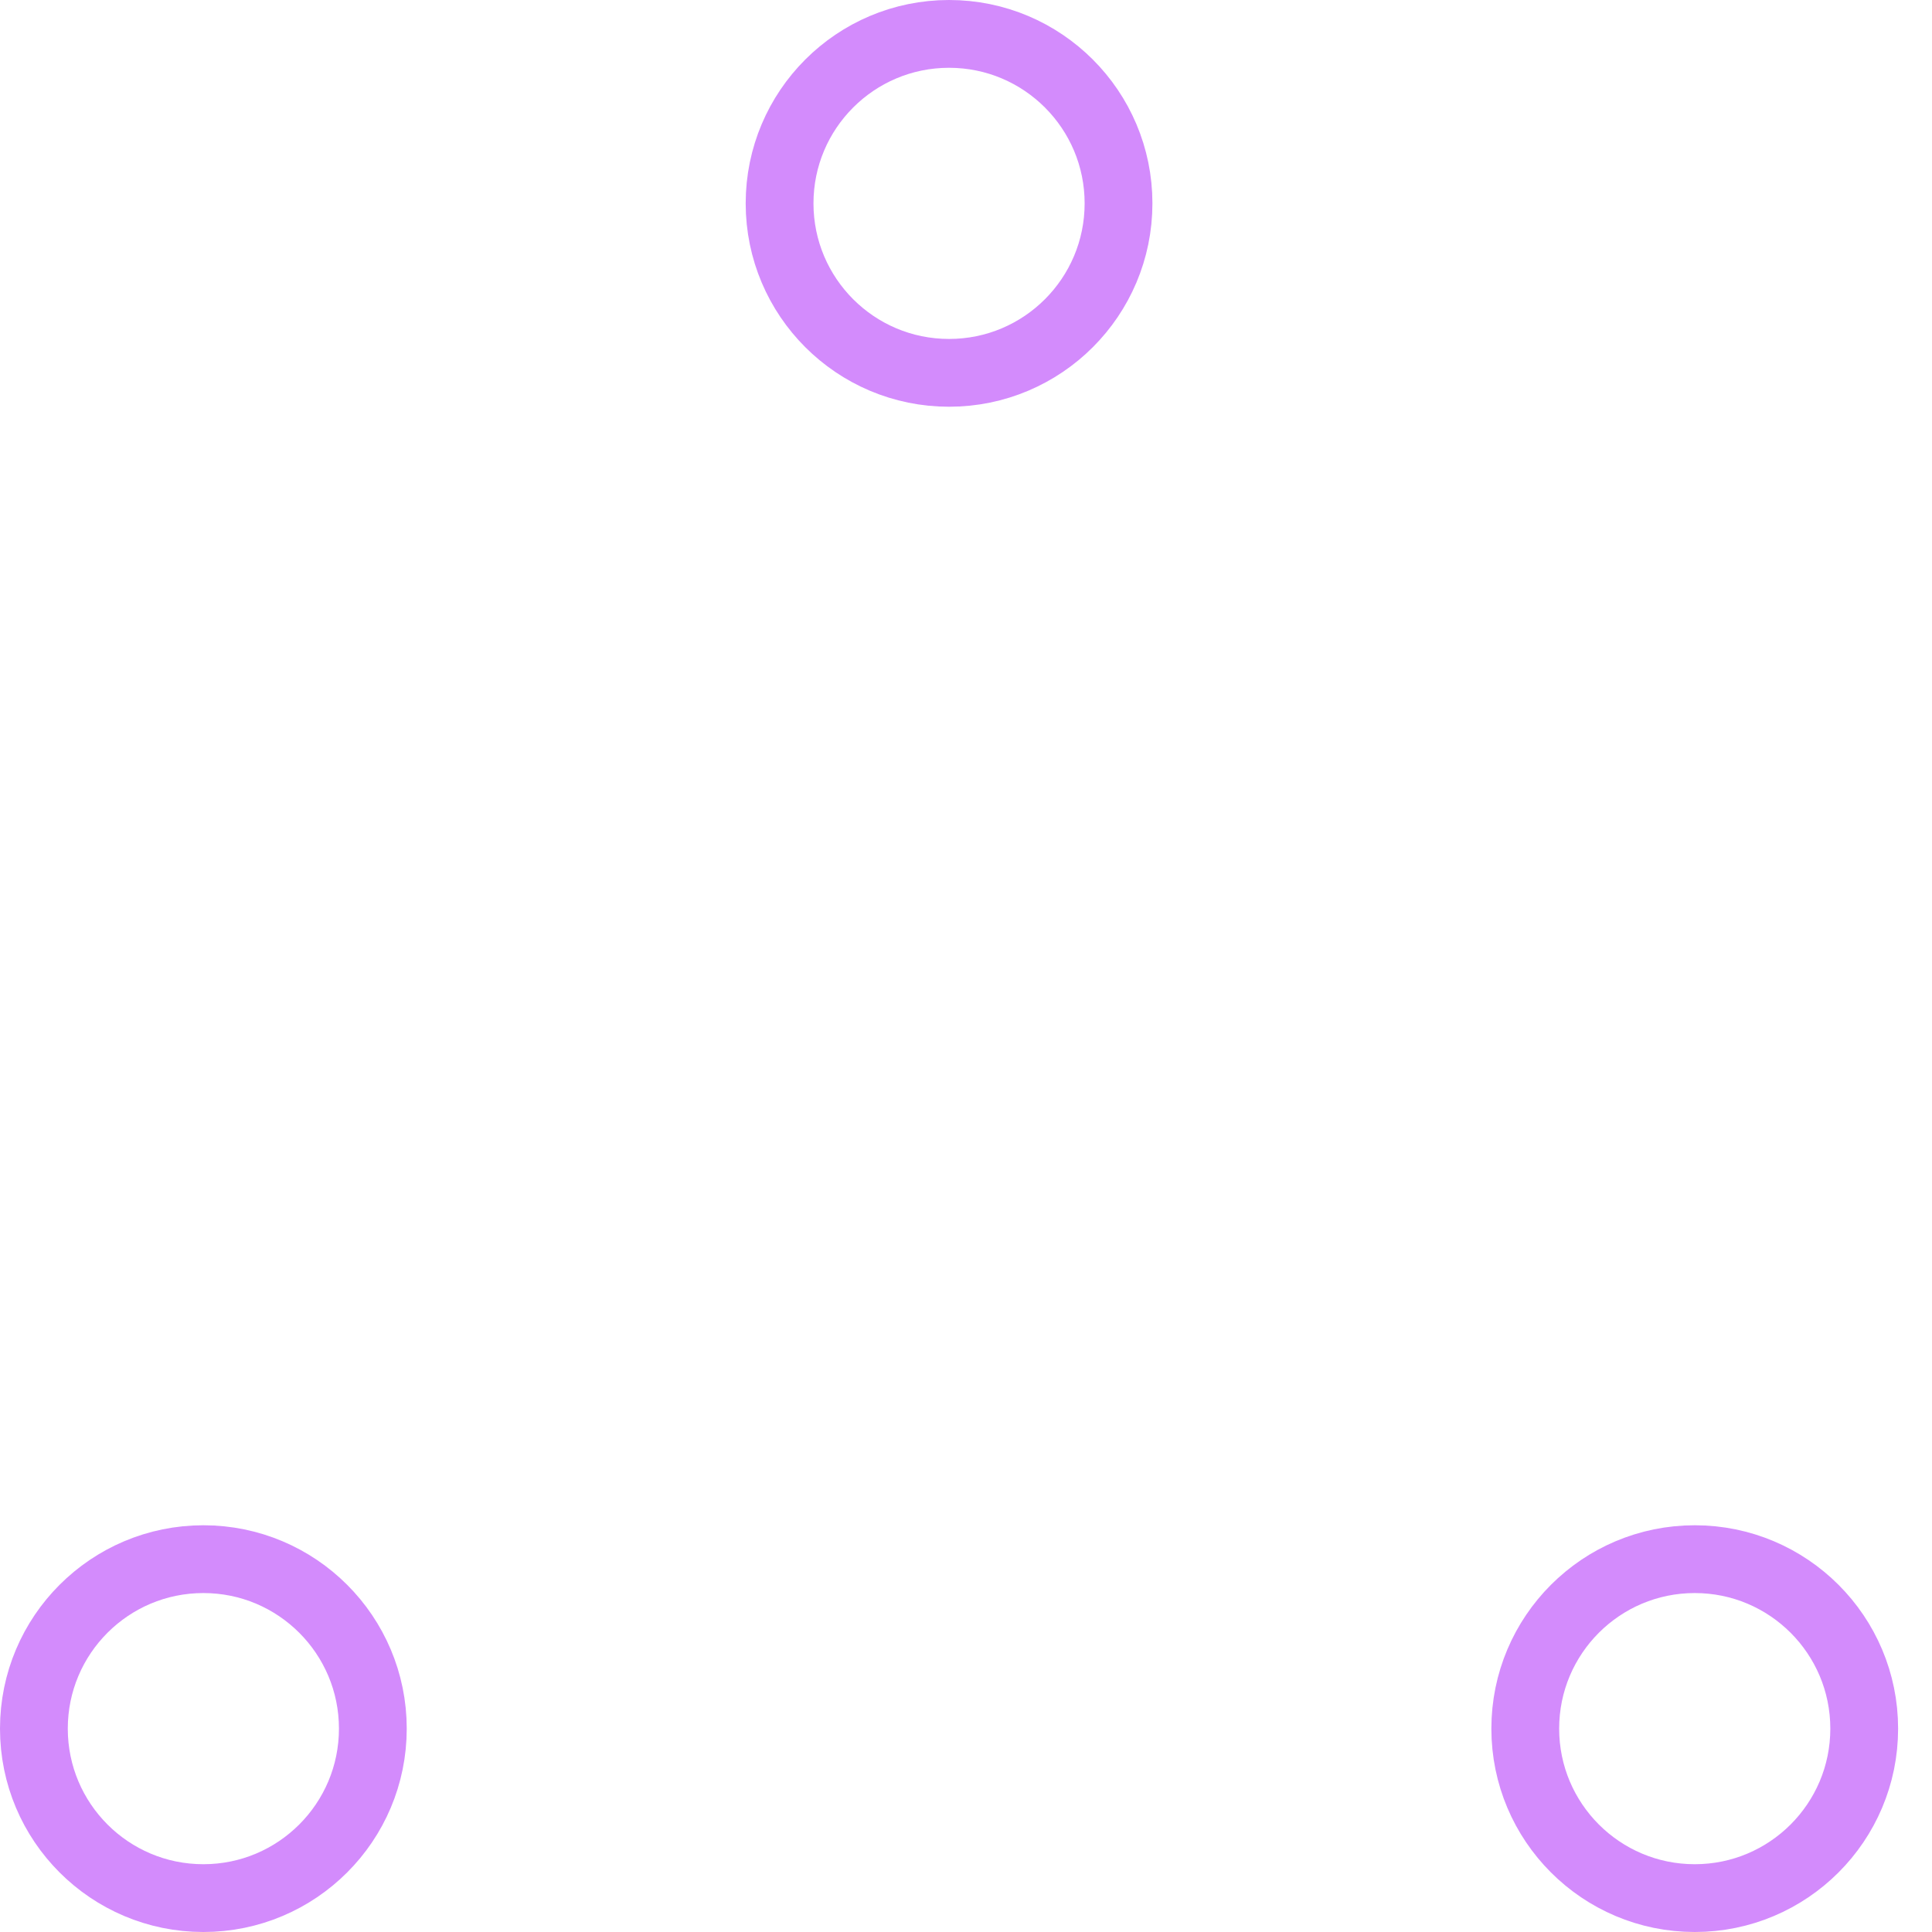
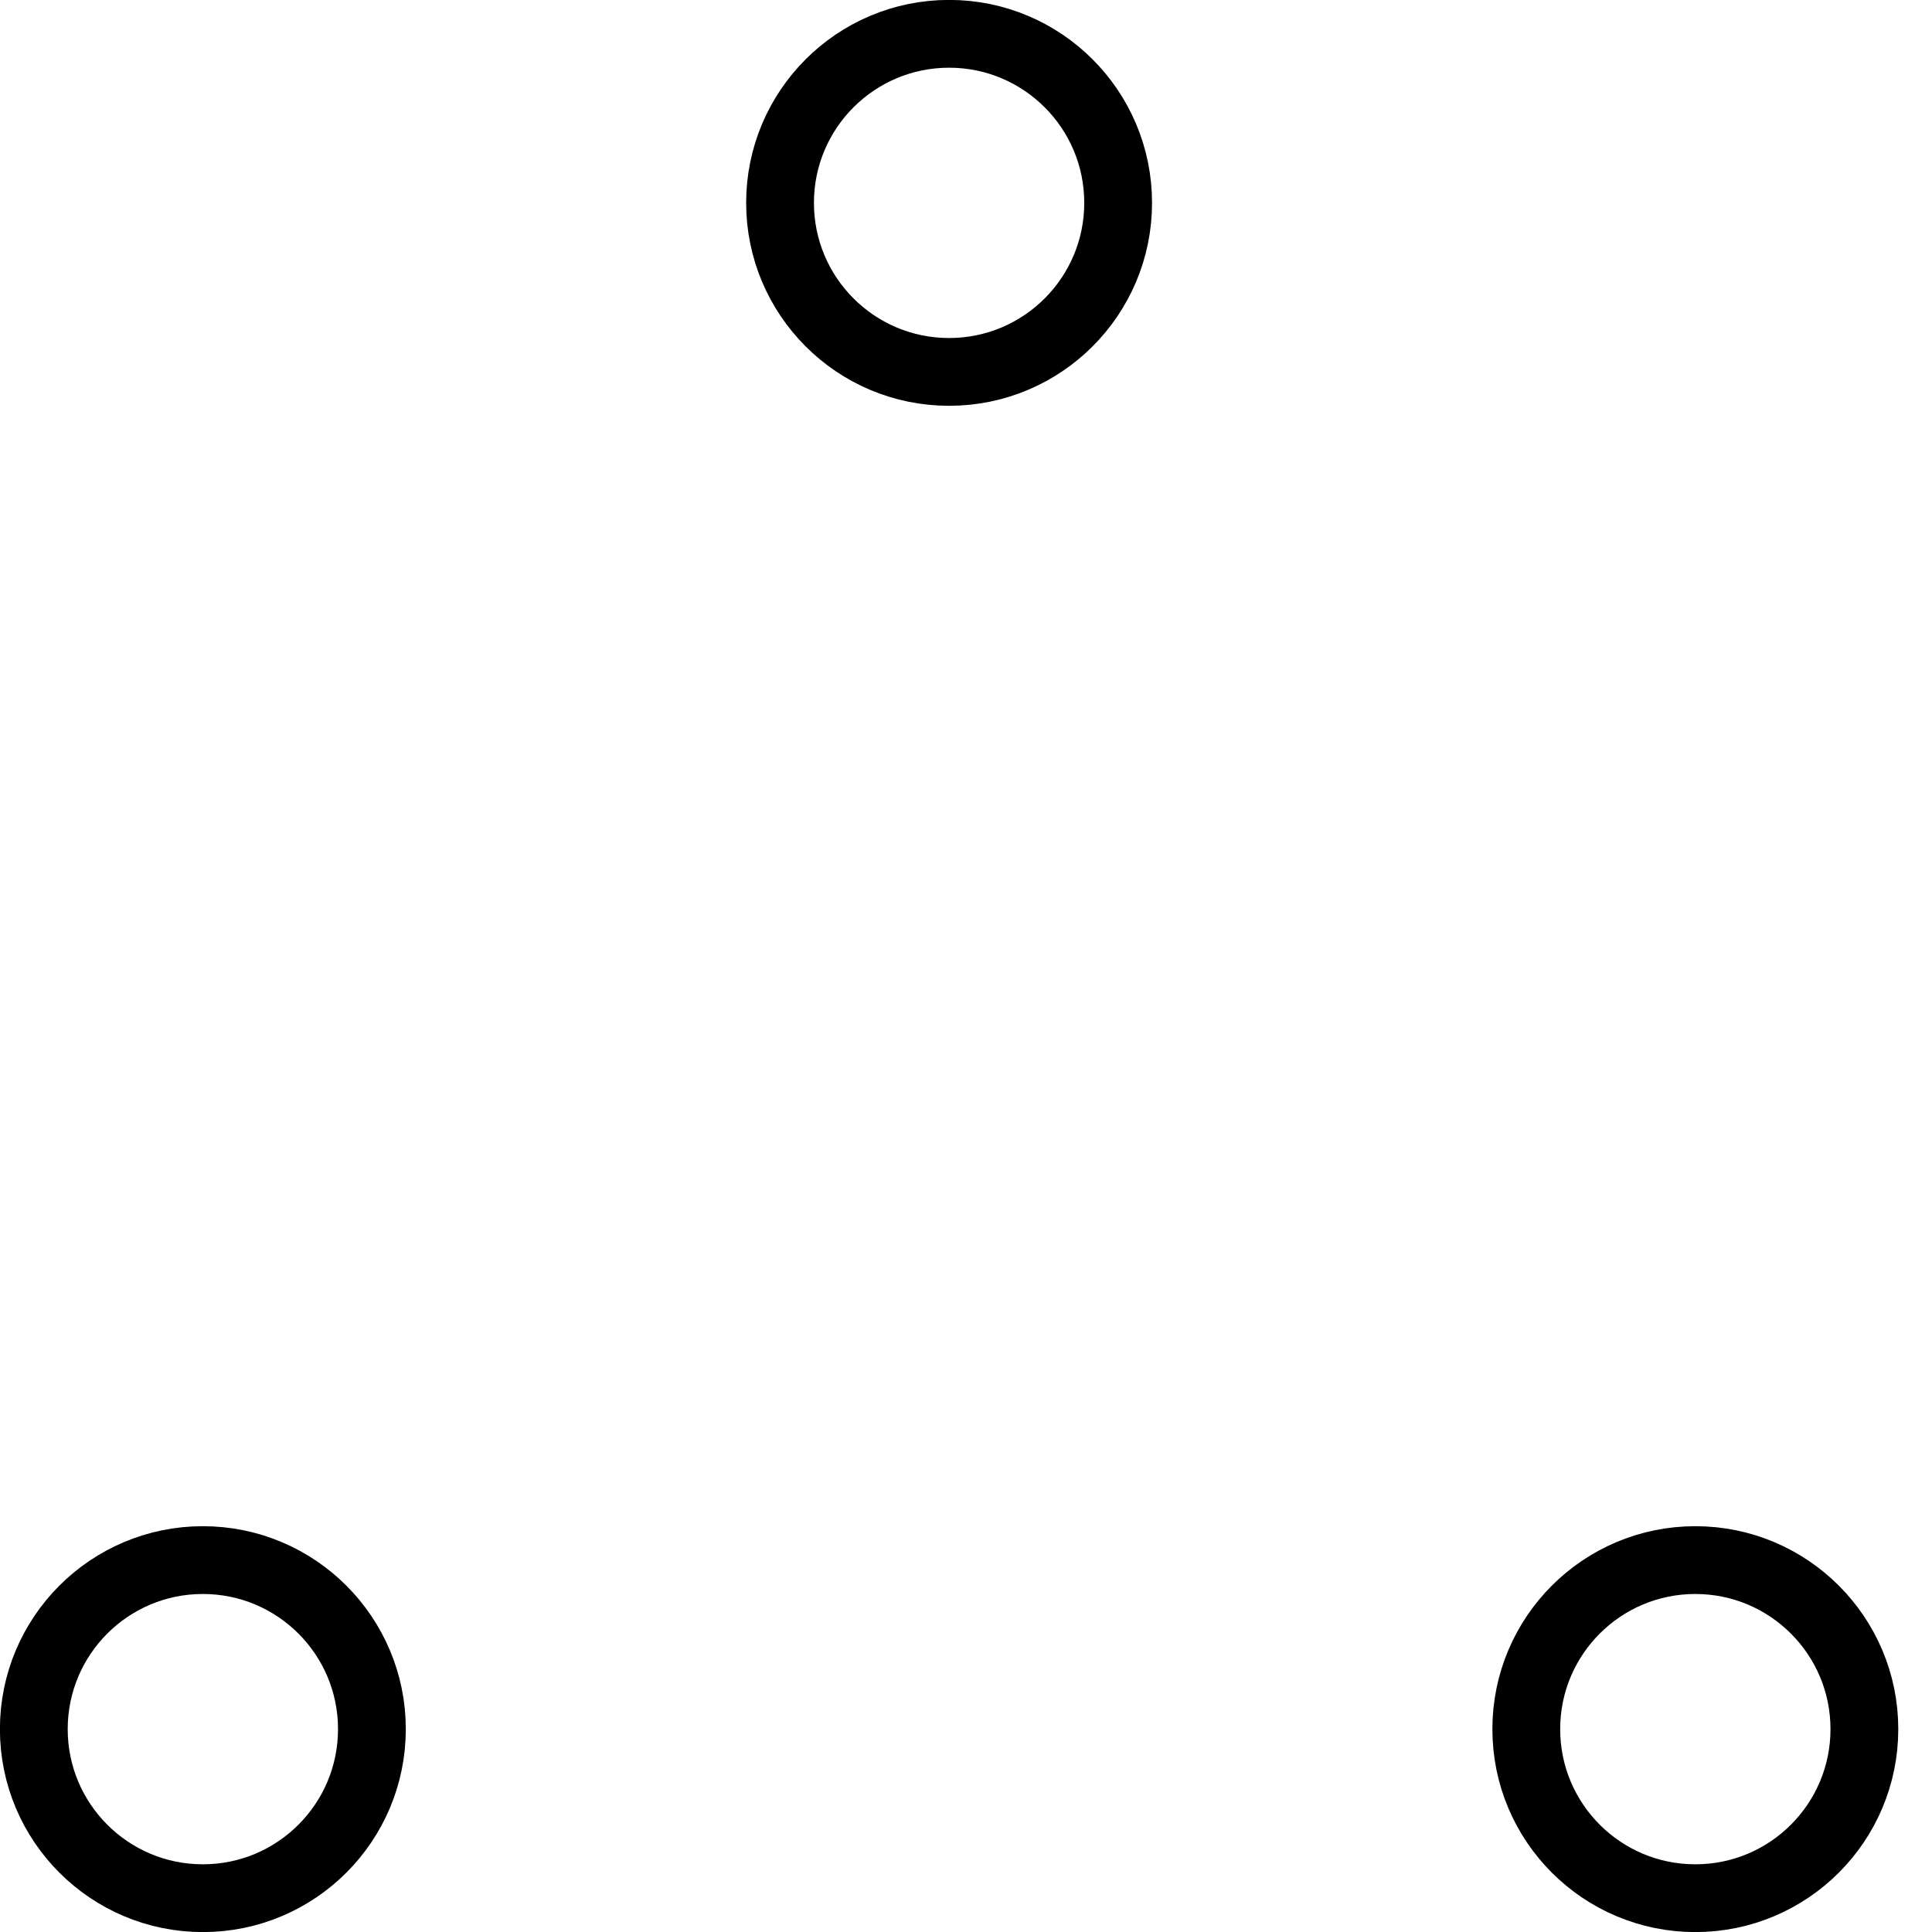
- <svg xmlns="http://www.w3.org/2000/svg" width="80" height="80" viewBox="0 0 57 57" stroke="#d38bfc">
-   <g fill="none" fill-rule="evenodd">
-     <g transform="translate(1 1)" stroke-width="2">
-       <circle cx="5" cy="50" r="5">
-         <animate attributeName="cy" begin="0s" dur="2.2s" values="50;5;50;50" calcMode="linear" repeatCount="indefinite" />
-         <animate attributeName="cx" begin="0s" dur="2.2s" values="5;27;49;5" calcMode="linear" repeatCount="indefinite" />
+ <svg xmlns="http://www.w3.org/2000/svg" version="1.1" id="Layer_1" x="0px" y="0px" viewBox="0 0 80 80" style="enable-background:new 0 0 80 80;" xml:space="preserve">
+   <style type="text/css">
+ 	.st0{fill:none;stroke:#000000;stroke-width:2.807;stroke-miterlimit:5.614;}
+ </style>
+   <g>
+     <g transform="translate(1 1)">
+       <circle class="st0" cx="7.4" cy="70.6" r="7">
+         <animate accumulate="none" additive="replace" attributeName="cy" begin="0s" calcMode="linear" dur="2.2s" fill="remove" repeatCount="indefinite" restart="always" values="50;5;50;50">
+ 			</animate>
+         <animate accumulate="none" additive="replace" attributeName="cx" begin="0s" calcMode="linear" dur="2.2s" fill="remove" repeatCount="indefinite" restart="always" values="5;27;49;5">
+ 			</animate>
      </circle>
-       <circle cx="27" cy="5" r="5">
-         <animate attributeName="cy" begin="0s" dur="2.2s" from="5" to="5" values="5;50;50;5" calcMode="linear" repeatCount="indefinite" />
-         <animate attributeName="cx" begin="0s" dur="2.2s" from="27" to="27" values="27;49;5;27" calcMode="linear" repeatCount="indefinite" />
+       <circle class="st0" cx="38.3" cy="7.4" r="7">
+         <animate accumulate="none" additive="replace" attributeName="cy" begin="0s" calcMode="linear" dur="2.2s" fill="remove" from="5" repeatCount="indefinite" restart="always" to="5" values="5;50;50;5">
+ 			</animate>
+         <animate accumulate="none" additive="replace" attributeName="cx" begin="0s" calcMode="linear" dur="2.2s" fill="remove" from="27" repeatCount="indefinite" restart="always" to="27" values="27;49;5;27">
+ 			</animate>
      </circle>
-       <circle cx="49" cy="50" r="5">
-         <animate attributeName="cy" begin="0s" dur="2.2s" values="50;50;5;50" calcMode="linear" repeatCount="indefinite" />
-         <animate attributeName="cx" from="49" to="49" begin="0s" dur="2.2s" values="49;5;27;49" calcMode="linear" repeatCount="indefinite" />
+       <circle class="st0" cx="69.2" cy="70.6" r="7">
+         <animate accumulate="none" additive="replace" attributeName="cy" begin="0s" calcMode="linear" dur="2.2s" fill="remove" repeatCount="indefinite" restart="always" values="50;50;5;50">
+ 			</animate>
+         <animate accumulate="none" additive="replace" attributeName="cx" begin="0s" calcMode="linear" dur="2.2s" fill="remove" from="49" repeatCount="indefinite" restart="always" to="49" values="49;5;27;49">
+ 			</animate>
      </circle>
    </g>
  </g>
</svg>
